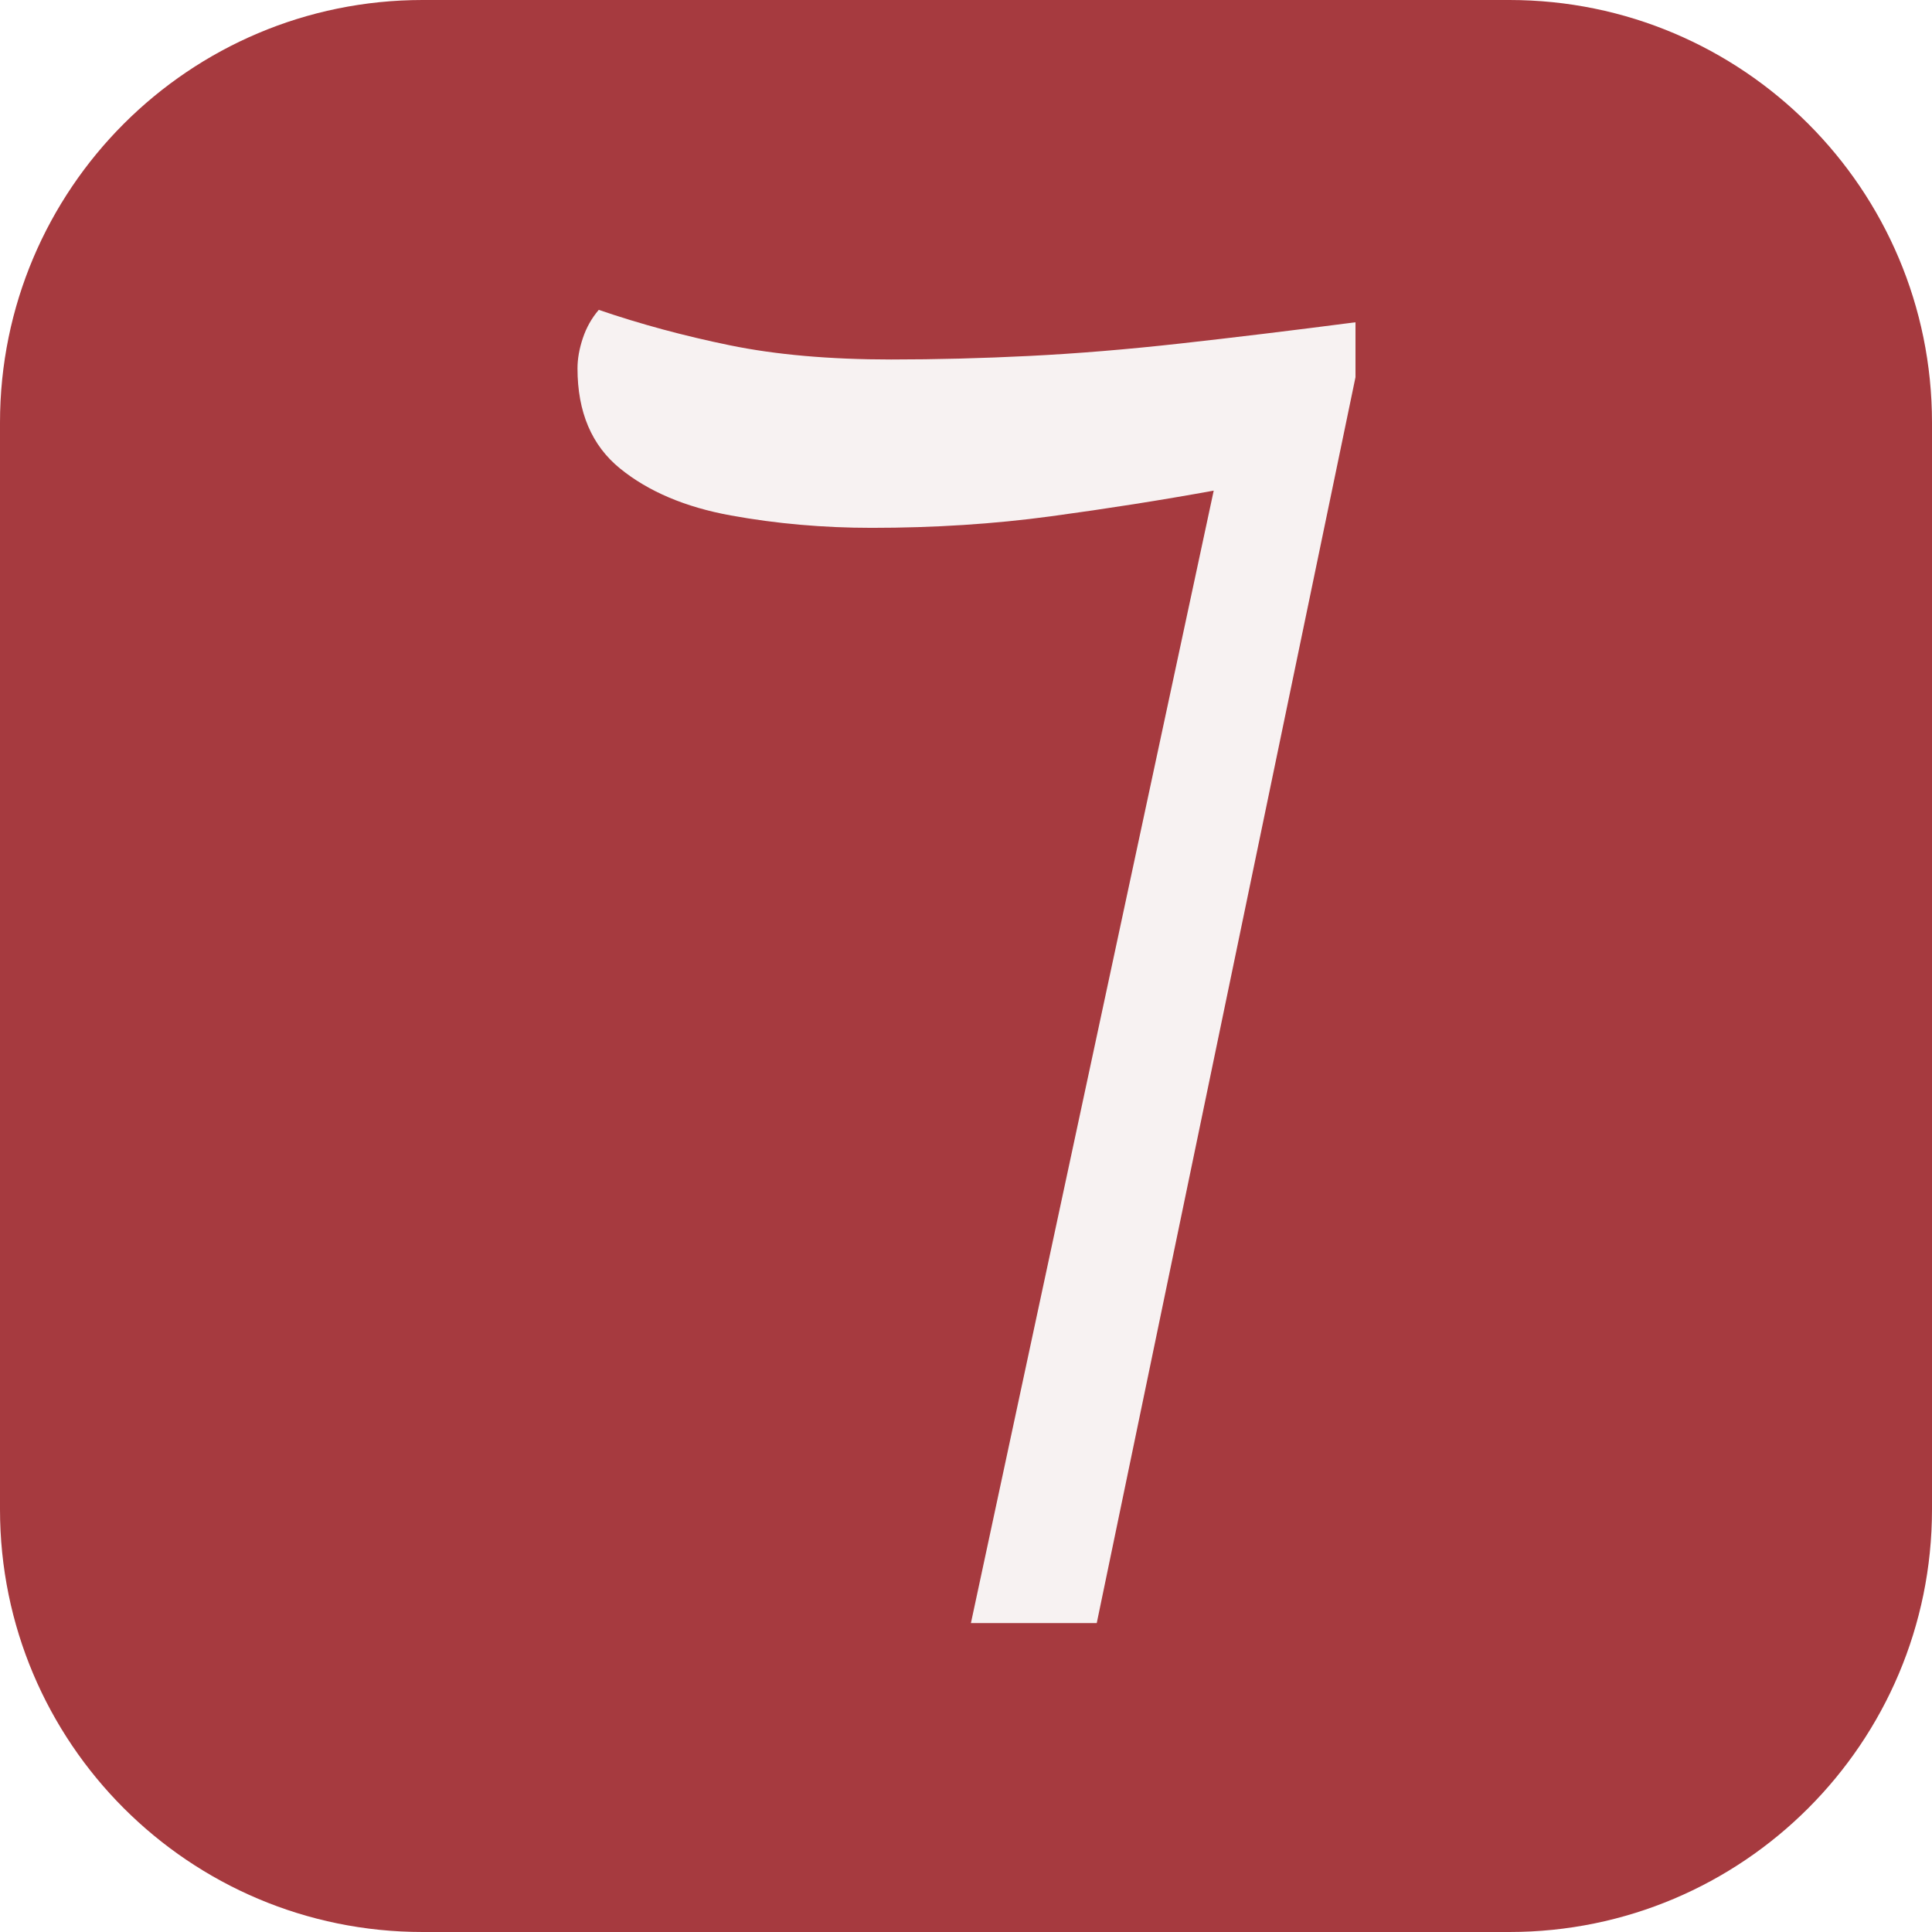
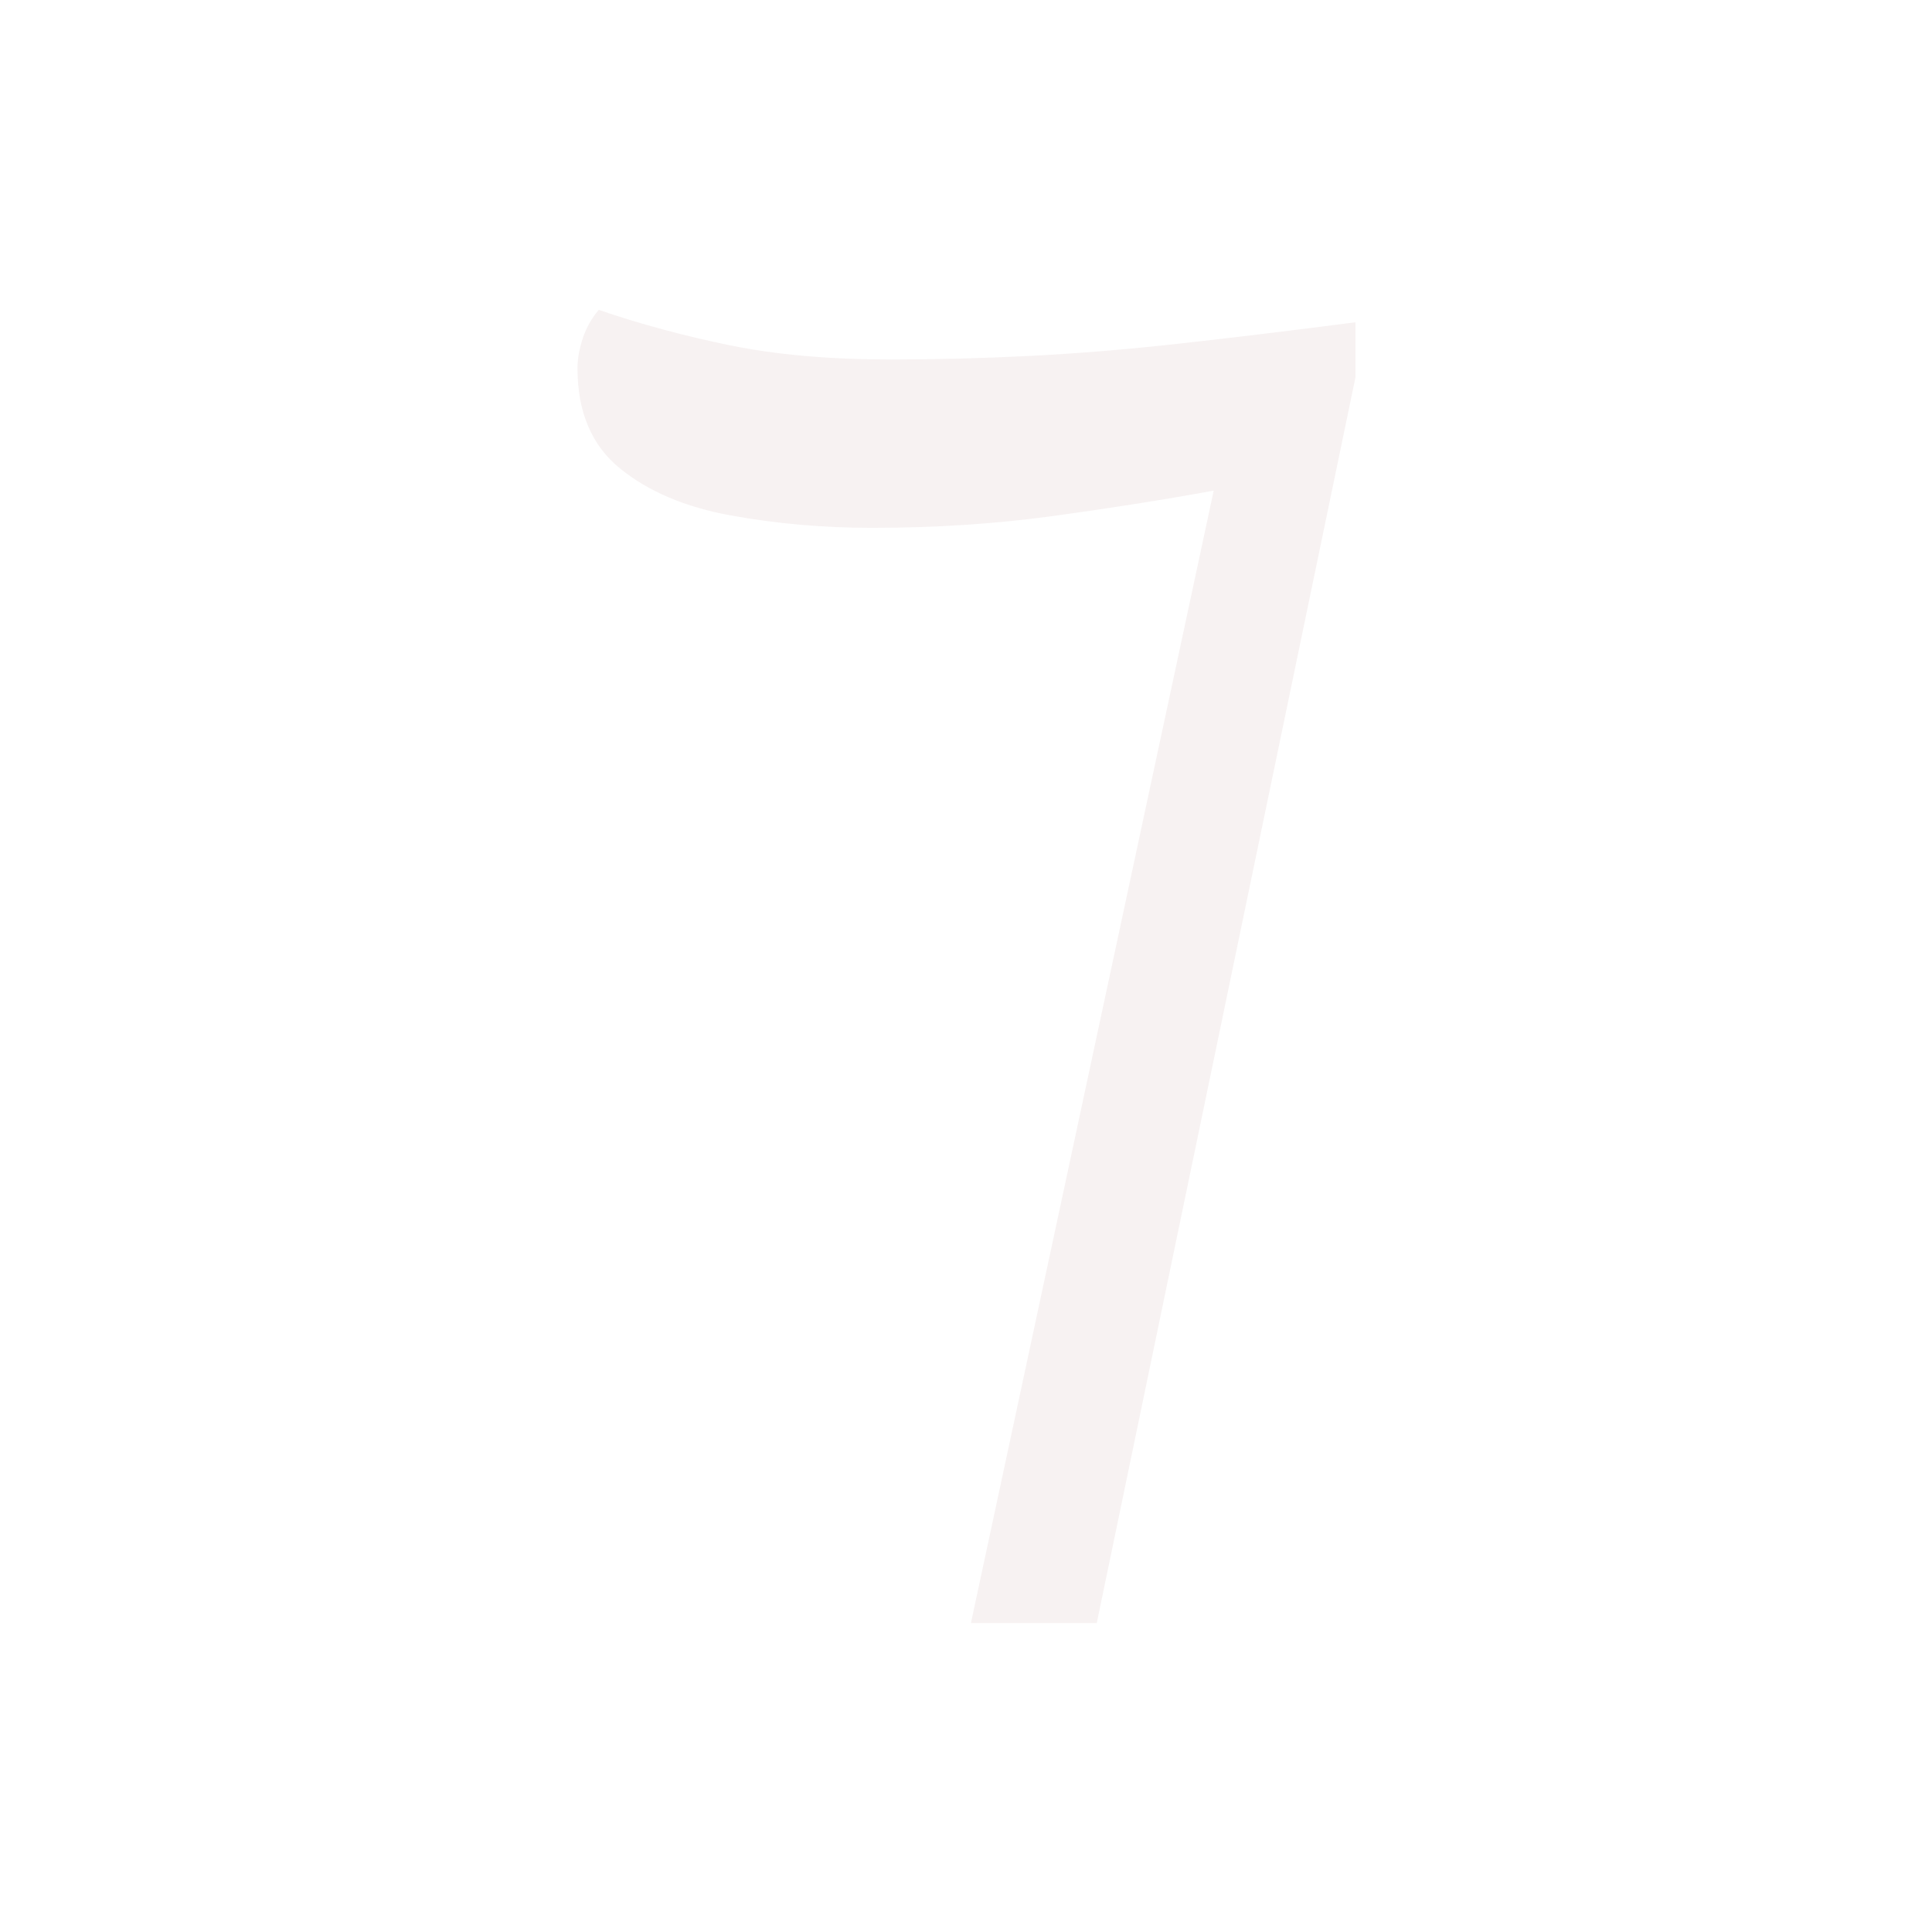
<svg xmlns="http://www.w3.org/2000/svg" viewBox="0 0 1024 1024" role="img" aria-label="tiro">
-   <rect x="0" y="0" width="1024" height="1024" rx="224" ry="224" fill="#a63a3f" />
+   <rect x="0" y="0" rx="224" ry="224" fill="#a63a3f" />
  <path d="M407 462Q363 454 315.0 447.5Q267 441 214 441Q173 441 134.5 448.0Q96 455 72.0 474.5Q48 494 48 531Q48 539 51.0 548.0Q54 557 60 564Q95 552 134.0 544.0Q173 536 225 536Q263 536 303.0 538.0Q343 540 388.0 545.0Q433 550 487 557V526L341 -177H270Z" transform="matrix(0.9393 0 0 -0.9393 261 694)" fill="#f7f2f2" />
</svg>
